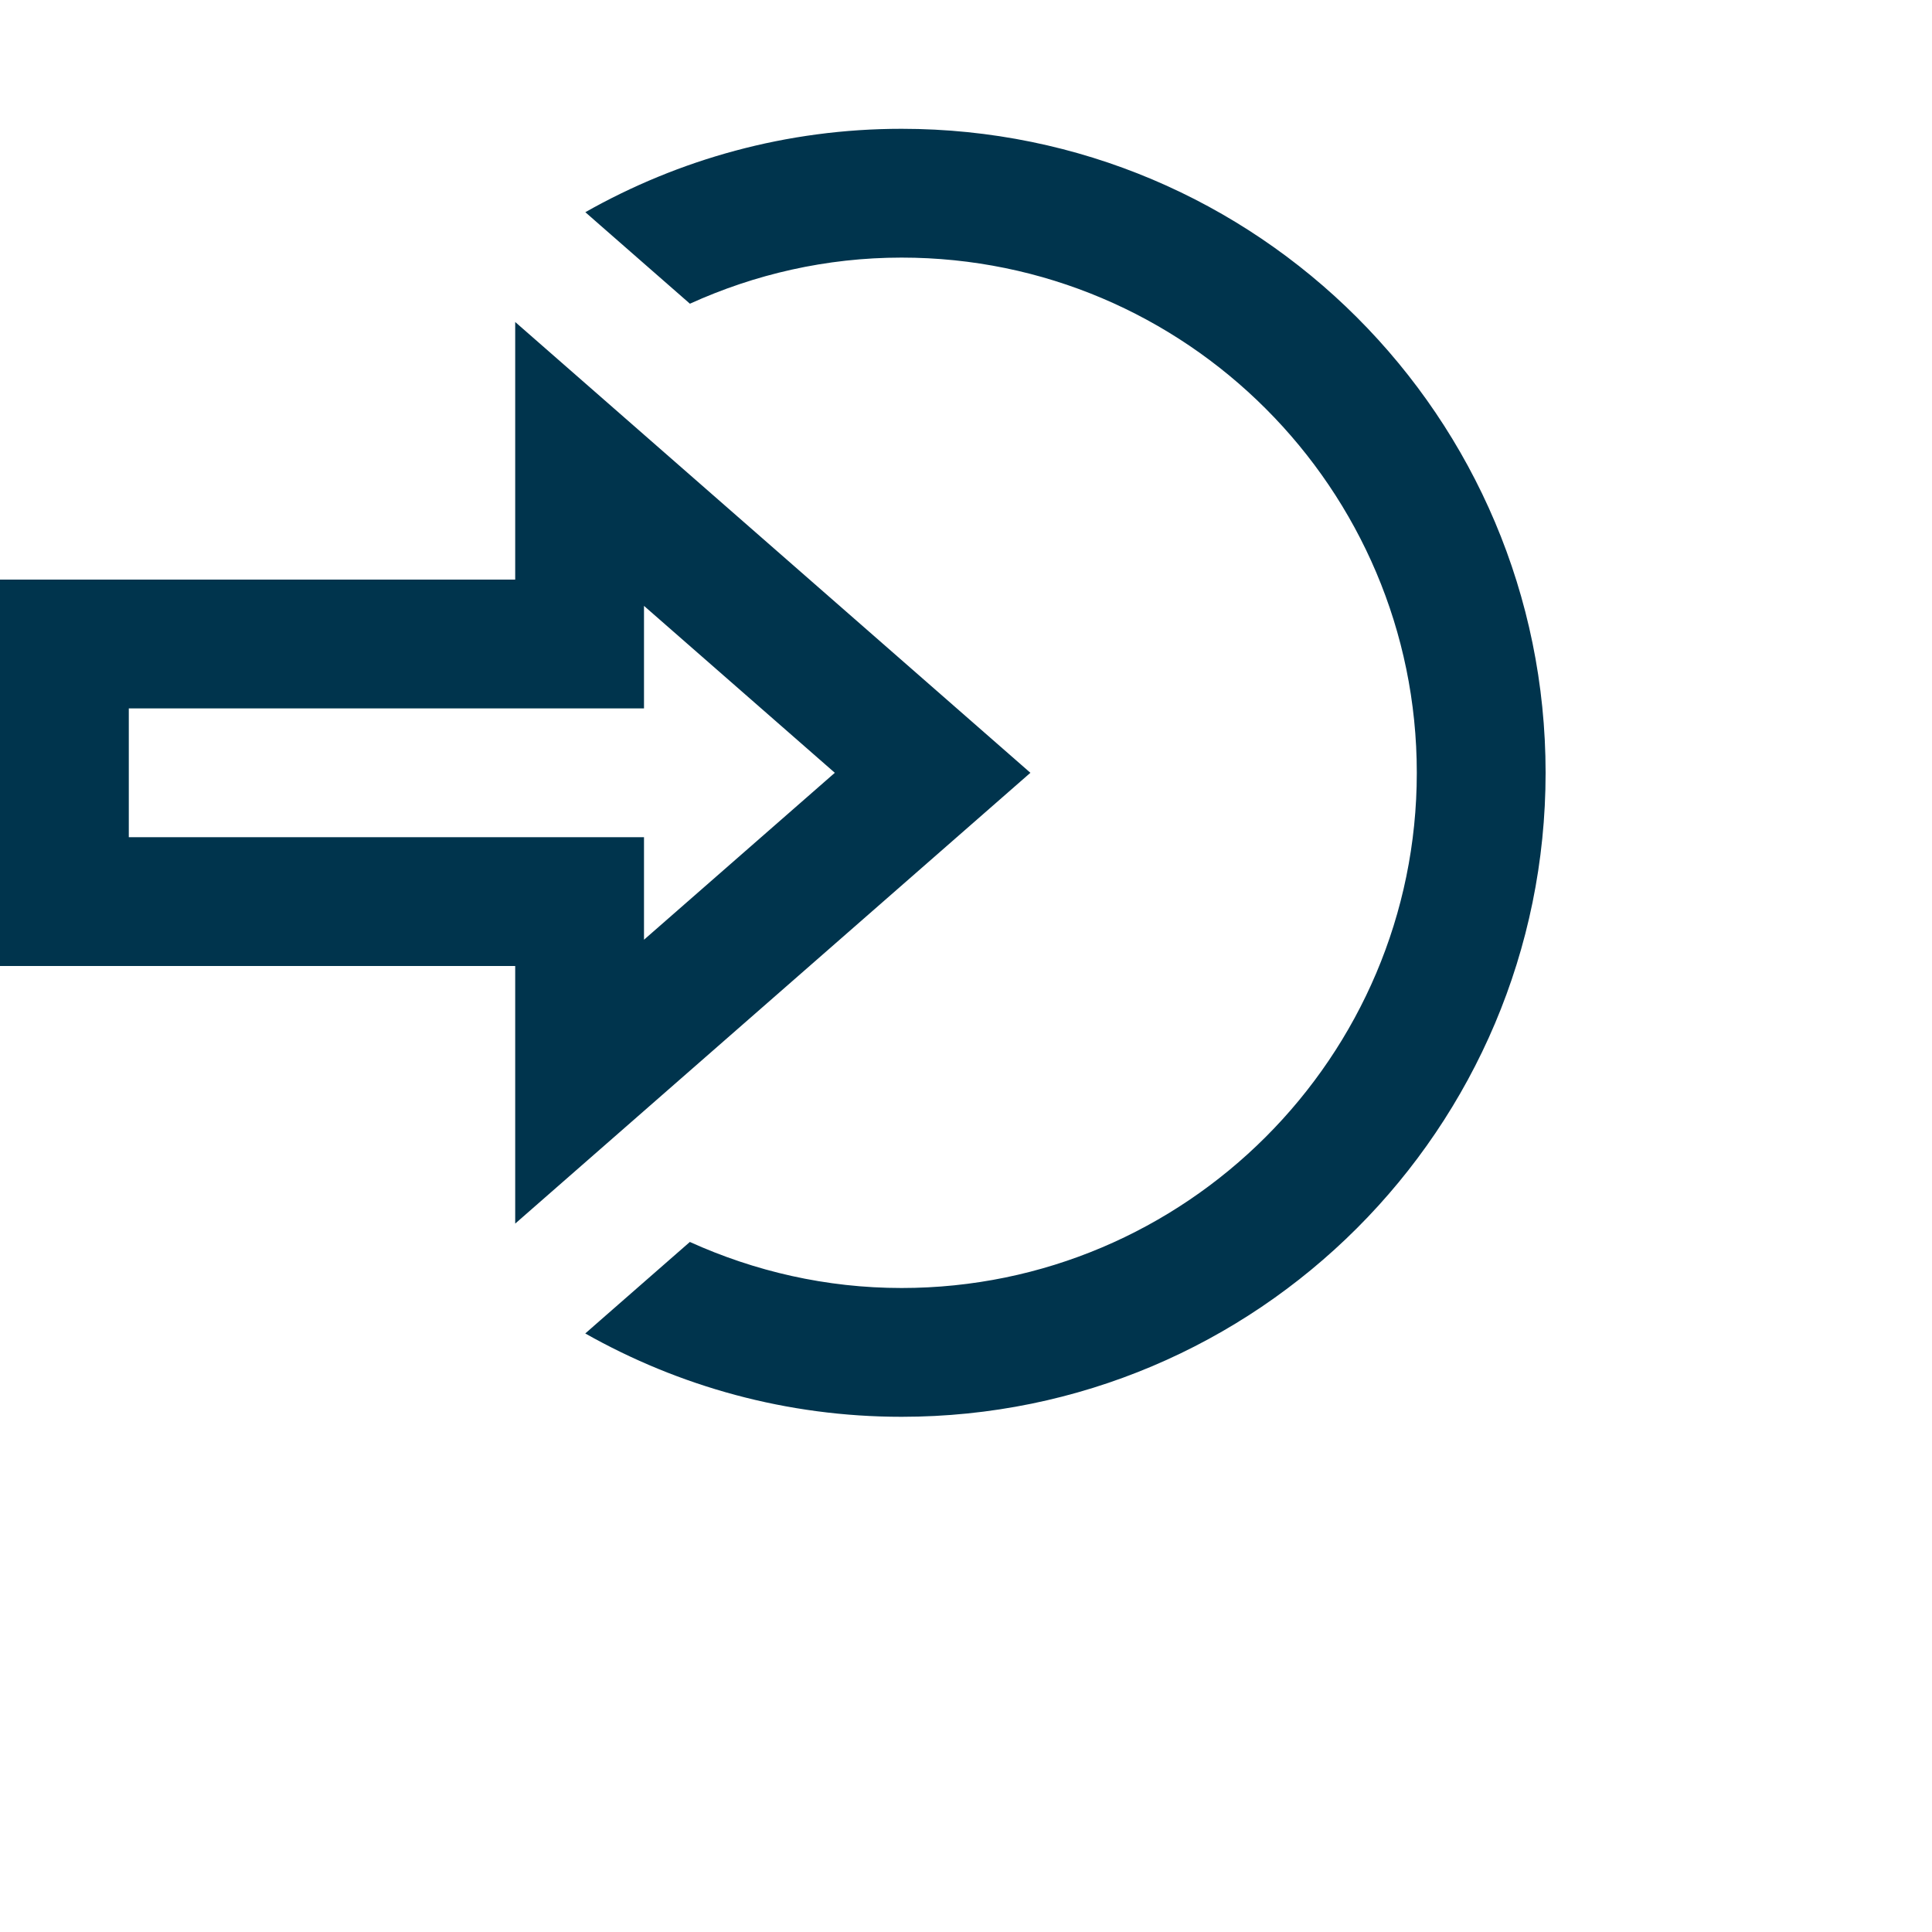
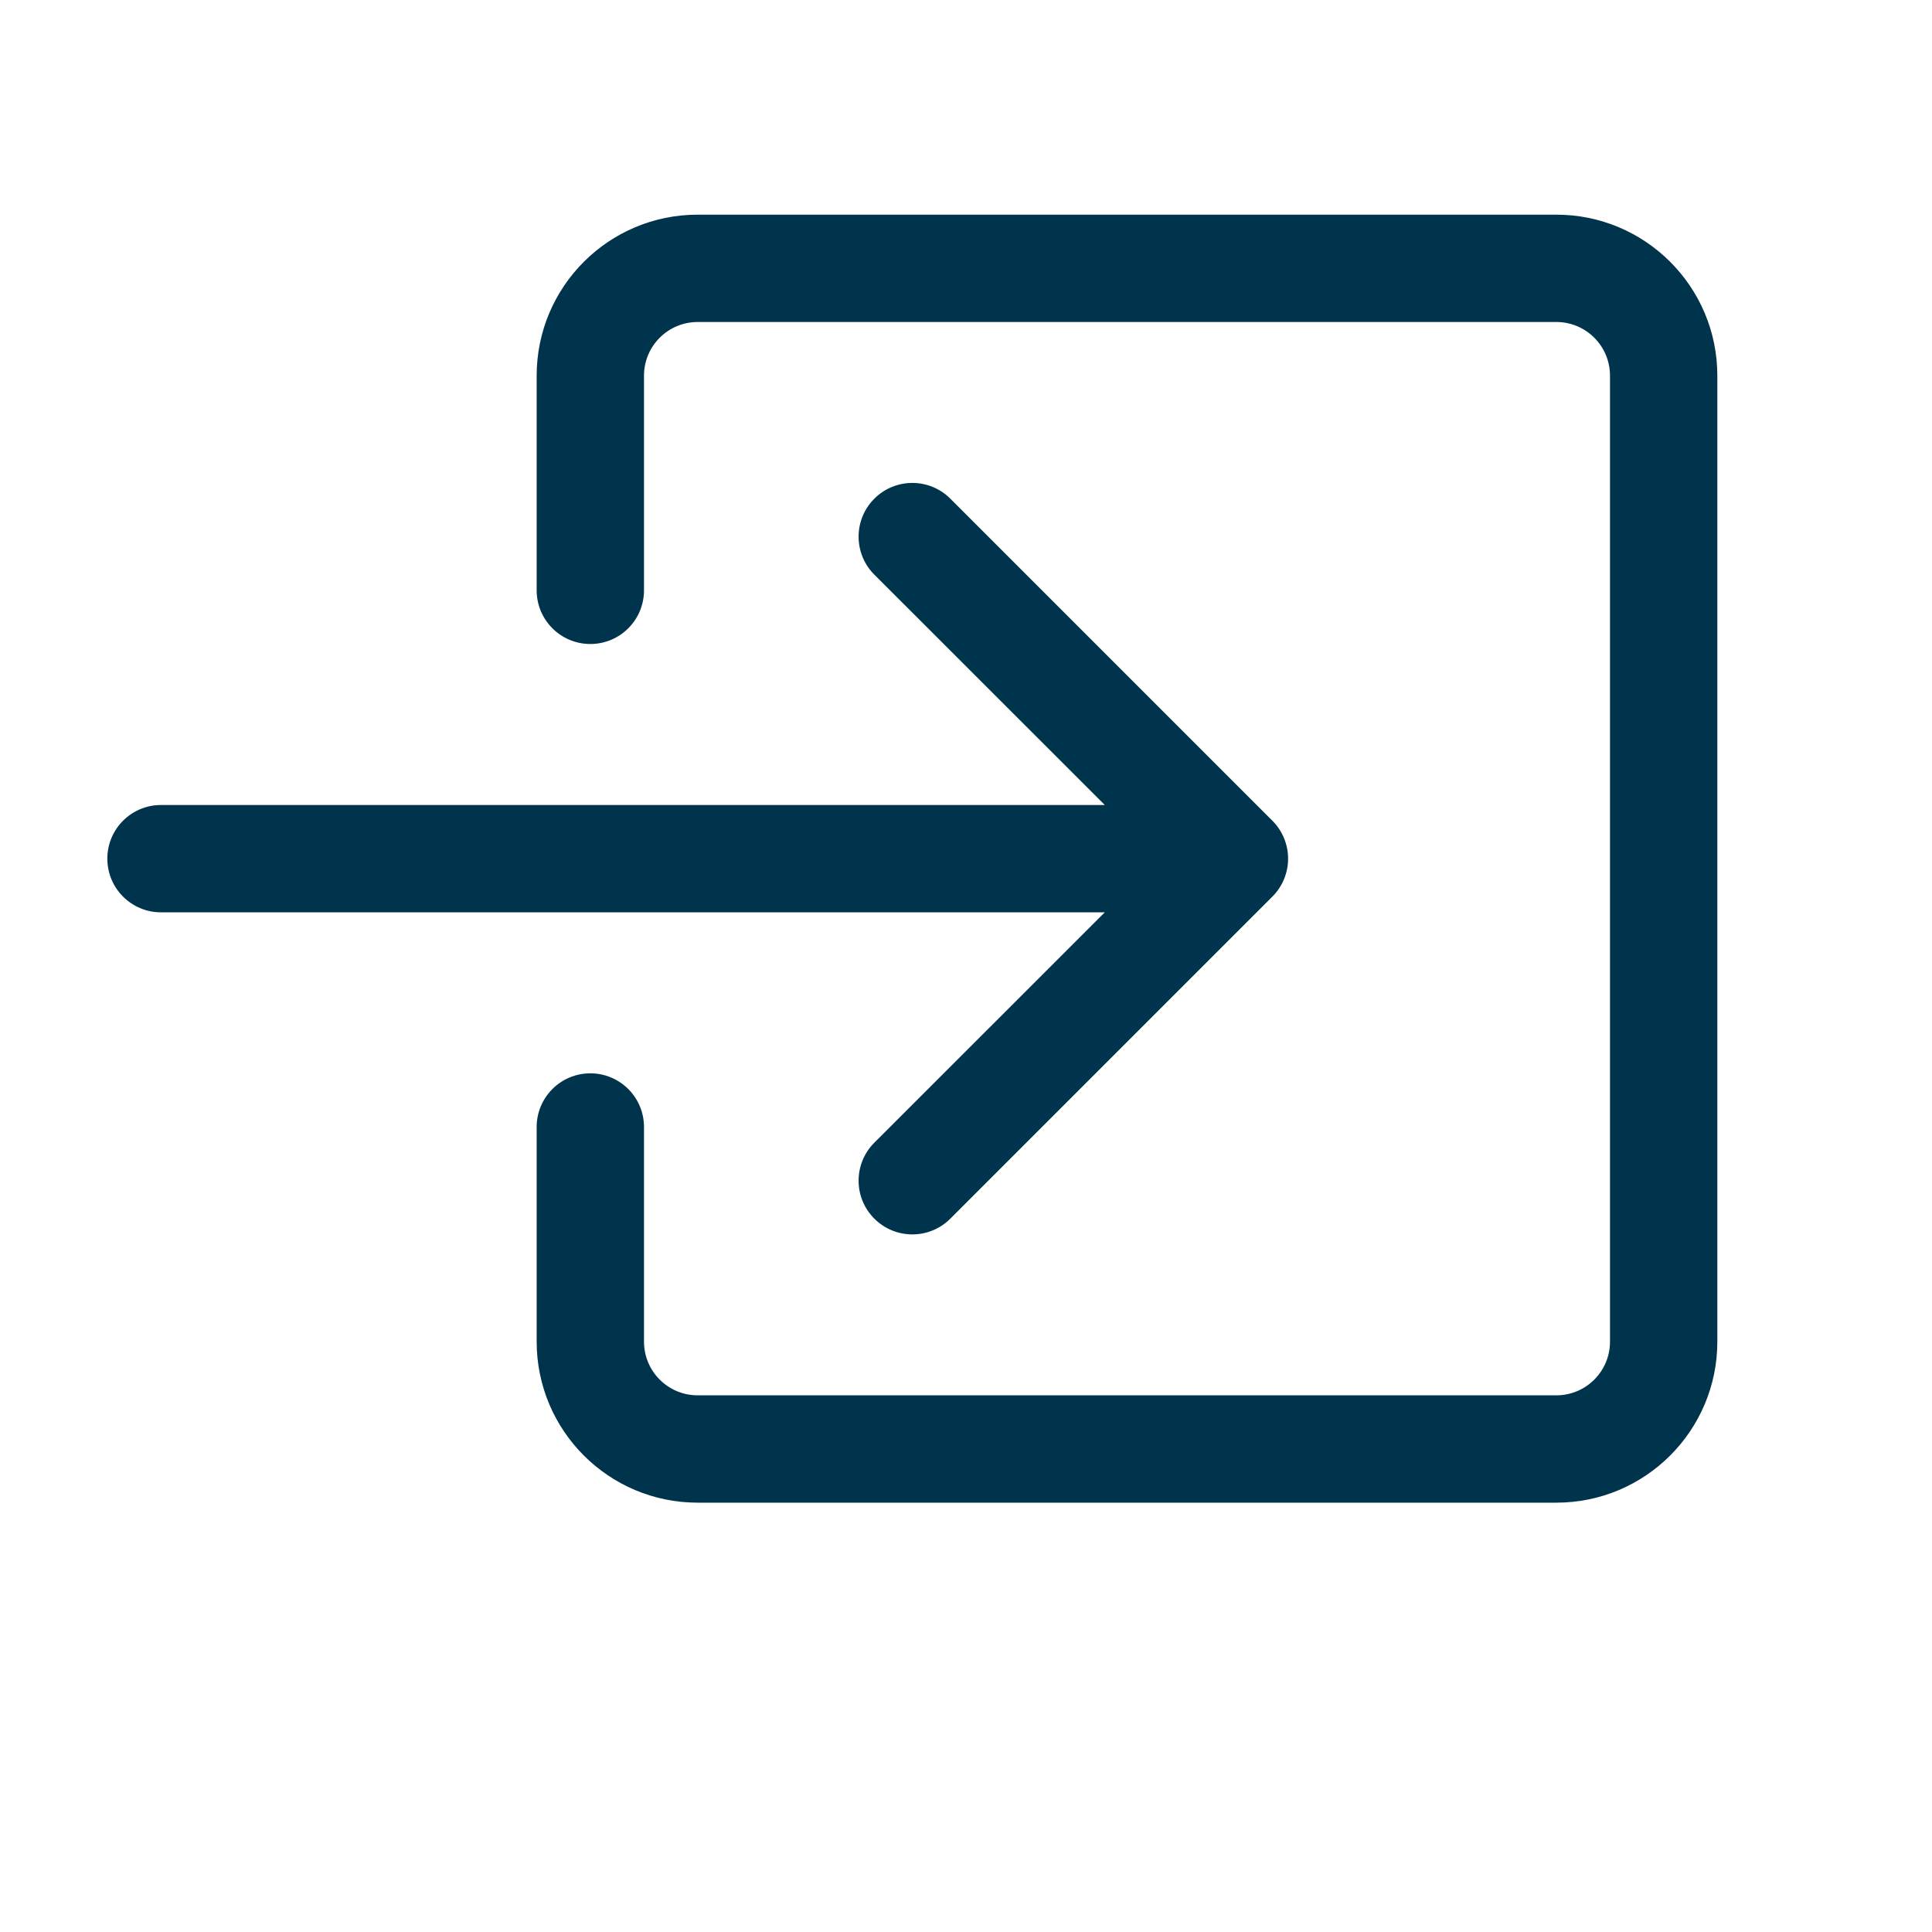
- <svg xmlns="http://www.w3.org/2000/svg" width="30px" height="30px" fill="#00344d" viewBox="0 0 30 30">
-   <path d="M10 9.408l2.963 2.592-2.963 2.592v-1.592h-8v-2h8v-1.592zm-2-4.408v4h-8v6h8v4l8-7-8-7zm6-3c-1.787 0-3.46.474-4.911 1.295l.228.2 1.396 1.221c1.004-.456 2.114-.716 3.287-.716 4.411 0 8 3.589 8 8s-3.589 8-8 8c-1.173 0-2.283-.26-3.288-.715l-1.396 1.221-.228.2c1.452.82 3.125 1.294 4.912 1.294 5.522 0 10-4.477 10-10s-4.478-10-10-10z" />
+ <svg xmlns="http://www.w3.org/2000/svg" width="30" height="30" fill="#00344d" class="bi bi-box-arrow-in-right" viewBox="0 0 18 18">
+   <path fill-rule="evenodd" d="M6 3.5a.5.5 0 0 1 .5-.5h8a.5.5 0 0 1 .5.5v9a.5.5 0 0 1-.5.5h-8a.5.5 0 0 1-.5-.5v-2a.5.5 0 0 0-1 0v2A1.5 1.5 0 0 0 6.5 14h8a1.5 1.5 0 0 0 1.5-1.5v-9A1.5 1.5 0 0 0 14.5 2h-8A1.5 1.5 0 0 0 5 3.5v2a.5.5 0 0 0 1 0v-2z" />
+   <path fill-rule="evenodd" d="M11.854 8.354a.5.5 0 0 0 0-.708l-3-3a.5.5 0 1 0-.708.708L10.293 7.5H1.5a.5.5 0 0 0 0 1h8.793l-2.147 2.146a.5.5 0 0 0 .708.708l3-3z" />
</svg>
